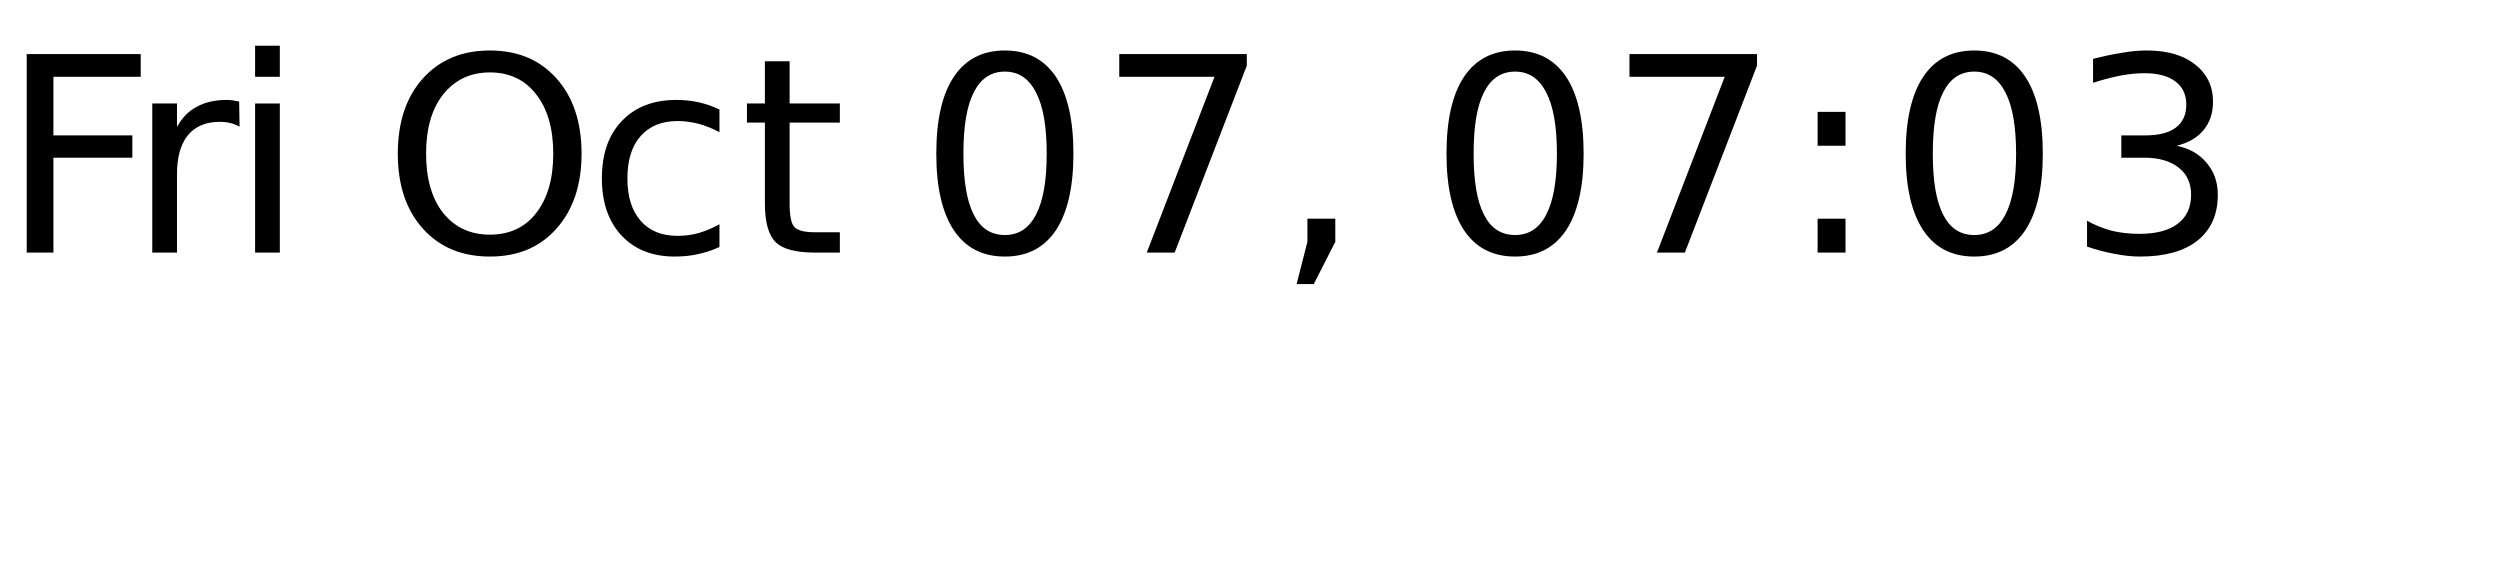
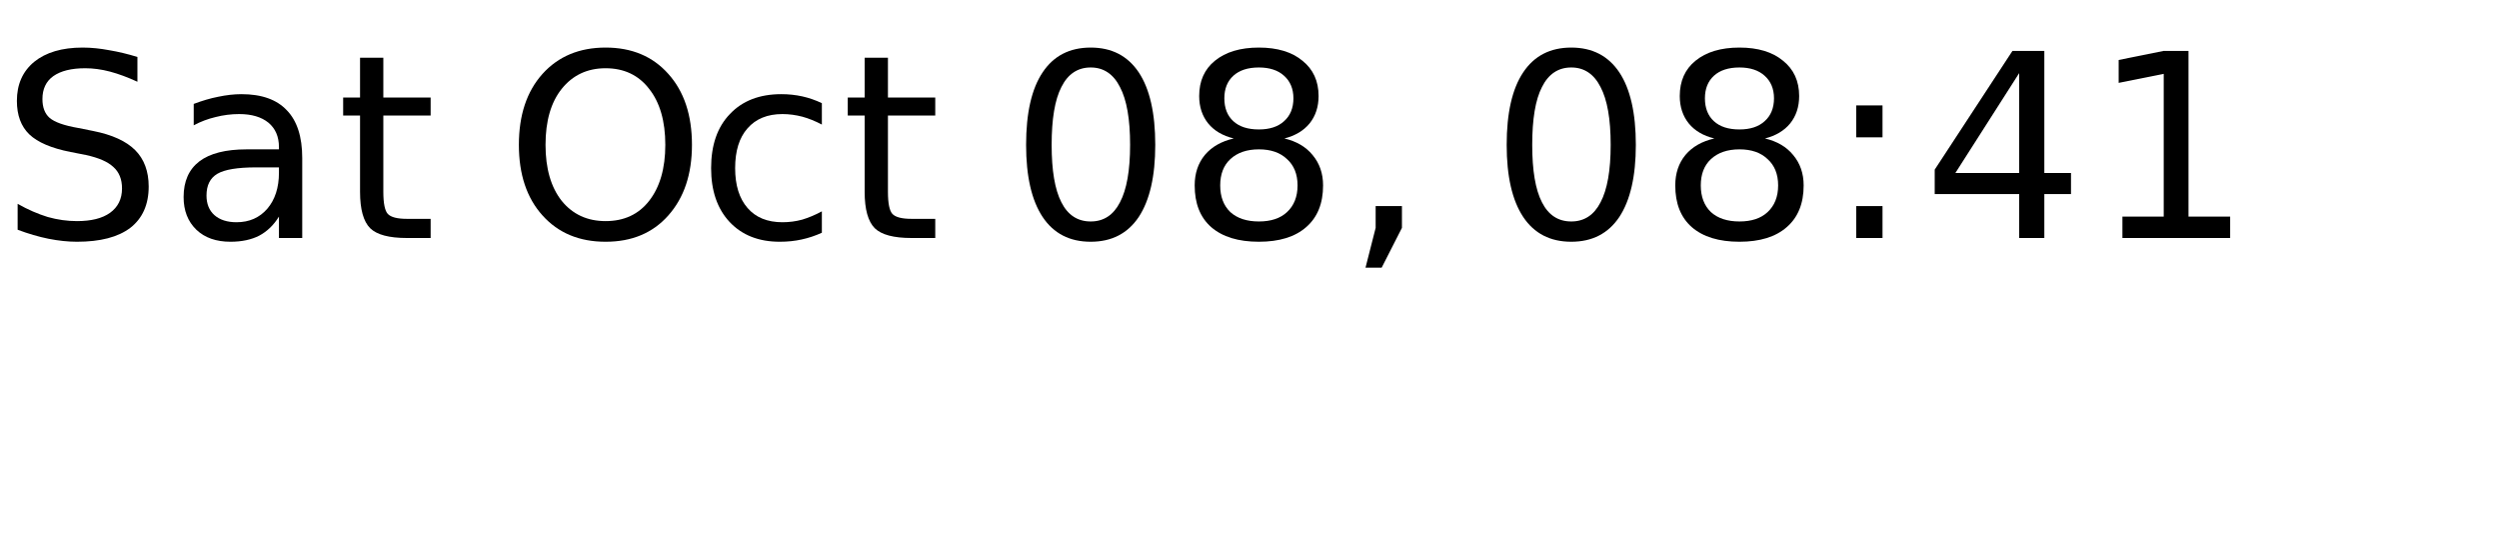
- <svg xmlns="http://www.w3.org/2000/svg" xmlns:xlink="http://www.w3.org/1999/xlink" width="98pt" height="23pt" viewBox="0 0 98 23" version="1.1">
+ <svg xmlns="http://www.w3.org/2000/svg" xmlns:xlink="http://www.w3.org/1999/xlink" width="104pt" height="23pt" viewBox="0 0 104 23" version="1.1">
  <defs>
    <g>
      <symbol overflow="visible" id="glyph0-0">
        <path style="stroke:none;" d="M 0.531 1.891 L 0.531 -7.531 L 5.875 -7.531 L 5.875 1.891 Z M 1.125 1.297 L 5.266 1.297 L 5.266 -6.922 L 1.125 -6.922 Z M 1.125 1.297 " />
      </symbol>
      <symbol overflow="visible" id="glyph0-1">
-         <path style="stroke:none;" d="M 1.047 -7.781 L 5.516 -7.781 L 5.516 -6.891 L 2.094 -6.891 L 2.094 -4.594 L 5.188 -4.594 L 5.188 -3.719 L 2.094 -3.719 L 2.094 0 L 1.047 0 Z M 1.047 -7.781 " />
+         <path style="stroke:none;" d="M 5.719 -7.531 L 5.719 -6.5 C 5.312 -6.688 4.93 -6.828 4.578 -6.922 C 4.223 -7.016 3.879 -7.062 3.547 -7.062 C 2.973 -7.062 2.531 -6.953 2.219 -6.734 C 1.914 -6.516 1.766 -6.195 1.766 -5.781 C 1.766 -5.438 1.863 -5.176 2.062 -5 C 2.27 -4.82 2.664 -4.68 3.25 -4.578 L 3.875 -4.453 C 4.664 -4.297 5.25 -4.031 5.625 -3.656 C 6 -3.281 6.188 -2.773 6.188 -2.141 C 6.188 -1.391 5.93 -0.816 5.422 -0.422 C 4.91 -0.035 4.172 0.156 3.203 0.156 C 2.828 0.156 2.43 0.113 2.016 0.031 C 1.609 -0.051 1.18 -0.176 0.734 -0.344 L 0.734 -1.422 C 1.16 -1.18 1.578 -1 1.984 -0.875 C 2.398 -0.758 2.805 -0.703 3.203 -0.703 C 3.797 -0.703 4.254 -0.816 4.578 -1.047 C 4.91 -1.285 5.078 -1.625 5.078 -2.062 C 5.078 -2.445 4.957 -2.742 4.719 -2.953 C 4.488 -3.172 4.109 -3.336 3.578 -3.453 L 2.938 -3.578 C 2.145 -3.734 1.57 -3.977 1.219 -4.312 C 0.875 -4.645 0.703 -5.109 0.703 -5.703 C 0.703 -6.391 0.941 -6.93 1.422 -7.328 C 1.91 -7.723 2.582 -7.922 3.438 -7.922 C 3.801 -7.922 4.172 -7.883 4.547 -7.812 C 4.922 -7.75 5.312 -7.656 5.719 -7.531 Z M 5.719 -7.531 " />
      </symbol>
      <symbol overflow="visible" id="glyph0-2">
-         <path style="stroke:none;" d="M 4.391 -4.938 C 4.273 -5 4.156 -5.047 4.031 -5.078 C 3.906 -5.109 3.766 -5.125 3.609 -5.125 C 3.066 -5.125 2.648 -4.945 2.359 -4.594 C 2.078 -4.238 1.938 -3.734 1.938 -3.078 L 1.938 0 L 0.969 0 L 0.969 -5.844 L 1.938 -5.844 L 1.938 -4.922 C 2.133 -5.285 2.395 -5.551 2.719 -5.719 C 3.039 -5.895 3.43 -5.984 3.891 -5.984 C 3.961 -5.984 4.035 -5.977 4.109 -5.969 C 4.191 -5.957 4.281 -5.941 4.375 -5.922 Z M 4.391 -4.938 " />
+         <path style="stroke:none;" d="M 3.656 -2.938 C 2.883 -2.938 2.348 -2.848 2.047 -2.672 C 1.742 -2.492 1.594 -2.191 1.594 -1.766 C 1.594 -1.422 1.703 -1.148 1.922 -0.953 C 2.148 -0.754 2.457 -0.656 2.844 -0.656 C 3.375 -0.656 3.801 -0.844 4.125 -1.219 C 4.445 -1.594 4.609 -2.094 4.609 -2.719 L 4.609 -2.938 Z M 5.578 -3.328 L 5.578 0 L 4.609 0 L 4.609 -0.891 C 4.391 -0.535 4.113 -0.27 3.781 -0.094 C 3.457 0.07 3.062 0.156 2.594 0.156 C 2 0.156 1.523 -0.008 1.172 -0.344 C 0.816 -0.688 0.641 -1.141 0.641 -1.703 C 0.641 -2.359 0.859 -2.852 1.297 -3.188 C 1.734 -3.52 2.391 -3.688 3.266 -3.688 L 4.609 -3.688 L 4.609 -3.781 C 4.609 -4.219 4.461 -4.555 4.172 -4.797 C 3.879 -5.035 3.473 -5.156 2.953 -5.156 C 2.617 -5.156 2.289 -5.113 1.969 -5.031 C 1.656 -4.957 1.352 -4.844 1.062 -4.688 L 1.062 -5.578 C 1.414 -5.711 1.754 -5.812 2.078 -5.875 C 2.41 -5.945 2.734 -5.984 3.047 -5.984 C 3.891 -5.984 4.52 -5.758 4.938 -5.312 C 5.363 -4.875 5.578 -4.211 5.578 -3.328 Z M 5.578 -3.328 " />
      </symbol>
      <symbol overflow="visible" id="glyph0-3">
-         <path style="stroke:none;" d="M 1 -5.844 L 1.969 -5.844 L 1.969 0 L 1 0 Z M 1 -8.109 L 1.969 -8.109 L 1.969 -6.891 L 1 -6.891 Z M 1 -8.109 " />
+         <path style="stroke:none;" d="M 1.953 -7.5 L 1.953 -5.844 L 3.922 -5.844 L 3.922 -5.094 L 1.953 -5.094 L 1.953 -1.922 C 1.953 -1.441 2.016 -1.133 2.141 -1 C 2.273 -0.863 2.539 -0.797 2.938 -0.797 L 3.922 -0.797 L 3.922 0 L 2.938 0 C 2.195 0 1.688 -0.133 1.406 -0.406 C 1.125 -0.688 0.984 -1.191 0.984 -1.922 L 0.984 -5.094 L 0.281 -5.094 L 0.281 -5.844 L 0.984 -5.844 L 0.984 -7.5 Z M 1.953 -7.5 " />
      </symbol>
      <symbol overflow="visible" id="glyph0-4">
        <path style="stroke:none;" d="" />
      </symbol>
      <symbol overflow="visible" id="glyph0-5">
        <path style="stroke:none;" d="M 4.203 -7.062 C 3.441 -7.062 2.832 -6.773 2.375 -6.203 C 1.926 -5.641 1.703 -4.863 1.703 -3.875 C 1.703 -2.895 1.926 -2.117 2.375 -1.547 C 2.832 -0.984 3.441 -0.703 4.203 -0.703 C 4.973 -0.703 5.578 -0.984 6.016 -1.547 C 6.461 -2.117 6.688 -2.895 6.688 -3.875 C 6.688 -4.863 6.461 -5.641 6.016 -6.203 C 5.578 -6.773 4.973 -7.062 4.203 -7.062 Z M 4.203 -7.922 C 5.297 -7.922 6.164 -7.555 6.812 -6.828 C 7.469 -6.098 7.797 -5.113 7.797 -3.875 C 7.797 -2.656 7.469 -1.676 6.812 -0.938 C 6.164 -0.207 5.297 0.156 4.203 0.156 C 3.109 0.156 2.234 -0.207 1.578 -0.938 C 0.922 -1.664 0.594 -2.645 0.594 -3.875 C 0.594 -5.113 0.922 -6.098 1.578 -6.828 C 2.234 -7.555 3.109 -7.922 4.203 -7.922 Z M 4.203 -7.922 " />
      </symbol>
      <symbol overflow="visible" id="glyph0-6">
        <path style="stroke:none;" d="M 5.203 -5.609 L 5.203 -4.719 C 4.93 -4.863 4.66 -4.973 4.391 -5.047 C 4.117 -5.117 3.844 -5.156 3.562 -5.156 C 2.938 -5.156 2.453 -4.957 2.109 -4.562 C 1.766 -4.176 1.594 -3.625 1.594 -2.906 C 1.594 -2.195 1.766 -1.645 2.109 -1.25 C 2.453 -0.852 2.938 -0.656 3.562 -0.656 C 3.844 -0.656 4.117 -0.691 4.391 -0.766 C 4.66 -0.848 4.93 -0.961 5.203 -1.109 L 5.203 -0.219 C 4.93 -0.094 4.648 0 4.359 0.062 C 4.078 0.125 3.773 0.156 3.453 0.156 C 2.578 0.156 1.879 -0.117 1.359 -0.672 C 0.848 -1.223 0.594 -1.969 0.594 -2.906 C 0.594 -3.863 0.852 -4.613 1.375 -5.156 C 1.895 -5.707 2.609 -5.984 3.516 -5.984 C 3.816 -5.984 4.109 -5.953 4.391 -5.891 C 4.672 -5.828 4.941 -5.734 5.203 -5.609 Z M 5.203 -5.609 " />
      </symbol>
      <symbol overflow="visible" id="glyph0-7">
-         <path style="stroke:none;" d="M 1.953 -7.5 L 1.953 -5.844 L 3.922 -5.844 L 3.922 -5.094 L 1.953 -5.094 L 1.953 -1.922 C 1.953 -1.441 2.016 -1.133 2.141 -1 C 2.273 -0.863 2.539 -0.797 2.938 -0.797 L 3.922 -0.797 L 3.922 0 L 2.938 0 C 2.195 0 1.688 -0.133 1.406 -0.406 C 1.125 -0.688 0.984 -1.191 0.984 -1.922 L 0.984 -5.094 L 0.281 -5.094 L 0.281 -5.844 L 0.984 -5.844 L 0.984 -7.5 Z M 1.953 -7.5 " />
+         <path style="stroke:none;" d="M 3.391 -7.094 C 2.848 -7.094 2.441 -6.82 2.172 -6.281 C 1.898 -5.75 1.766 -4.945 1.766 -3.875 C 1.766 -2.812 1.898 -2.016 2.172 -1.484 C 2.441 -0.953 2.848 -0.688 3.391 -0.688 C 3.93 -0.688 4.336 -0.953 4.609 -1.484 C 4.891 -2.016 5.031 -2.812 5.031 -3.875 C 5.031 -4.945 4.891 -5.75 4.609 -6.281 C 4.336 -6.82 3.93 -7.094 3.391 -7.094 Z M 3.391 -7.922 C 4.266 -7.922 4.93 -7.578 5.391 -6.891 C 5.848 -6.203 6.078 -5.195 6.078 -3.875 C 6.078 -2.57 5.848 -1.57 5.391 -0.875 C 4.93 -0.188 4.266 0.156 3.391 0.156 C 2.516 0.156 1.848 -0.188 1.391 -0.875 C 0.93 -1.57 0.703 -2.57 0.703 -3.875 C 0.703 -5.195 0.93 -6.203 1.391 -6.891 C 1.848 -7.578 2.516 -7.922 3.391 -7.922 Z M 3.391 -7.922 " />
      </symbol>
      <symbol overflow="visible" id="glyph0-8">
-         <path style="stroke:none;" d="M 3.391 -7.094 C 2.848 -7.094 2.441 -6.82 2.172 -6.281 C 1.898 -5.75 1.766 -4.945 1.766 -3.875 C 1.766 -2.812 1.898 -2.016 2.172 -1.484 C 2.441 -0.953 2.848 -0.688 3.391 -0.688 C 3.93 -0.688 4.336 -0.953 4.609 -1.484 C 4.891 -2.016 5.031 -2.812 5.031 -3.875 C 5.031 -4.945 4.891 -5.75 4.609 -6.281 C 4.336 -6.82 3.93 -7.094 3.391 -7.094 Z M 3.391 -7.922 C 4.266 -7.922 4.93 -7.578 5.391 -6.891 C 5.848 -6.203 6.078 -5.195 6.078 -3.875 C 6.078 -2.57 5.848 -1.57 5.391 -0.875 C 4.93 -0.188 4.266 0.156 3.391 0.156 C 2.516 0.156 1.848 -0.188 1.391 -0.875 C 0.93 -1.57 0.703 -2.57 0.703 -3.875 C 0.703 -5.195 0.93 -6.203 1.391 -6.891 C 1.848 -7.578 2.516 -7.922 3.391 -7.922 Z M 3.391 -7.922 " />
+         <path style="stroke:none;" d="M 3.391 -3.688 C 2.891 -3.688 2.492 -3.551 2.203 -3.281 C 1.922 -3.02 1.781 -2.656 1.781 -2.188 C 1.781 -1.719 1.922 -1.348 2.203 -1.078 C 2.492 -0.816 2.891 -0.688 3.391 -0.688 C 3.891 -0.688 4.281 -0.816 4.562 -1.078 C 4.852 -1.348 5 -1.719 5 -2.188 C 5 -2.656 4.852 -3.02 4.562 -3.281 C 4.281 -3.551 3.891 -3.688 3.391 -3.688 Z M 2.344 -4.141 C 1.883 -4.254 1.531 -4.461 1.281 -4.766 C 1.031 -5.078 0.906 -5.457 0.906 -5.906 C 0.906 -6.531 1.125 -7.02 1.562 -7.375 C 2.008 -7.738 2.617 -7.922 3.391 -7.922 C 4.16 -7.922 4.766 -7.738 5.203 -7.375 C 5.648 -7.02 5.875 -6.531 5.875 -5.906 C 5.875 -5.457 5.75 -5.078 5.5 -4.766 C 5.25 -4.461 4.898 -4.254 4.453 -4.141 C 4.953 -4.023 5.344 -3.797 5.625 -3.453 C 5.914 -3.109 6.062 -2.688 6.062 -2.188 C 6.062 -1.438 5.828 -0.859 5.359 -0.453 C 4.898 -0.047 4.242 0.156 3.391 0.156 C 2.535 0.156 1.875 -0.047 1.406 -0.453 C 0.945 -0.859 0.719 -1.438 0.719 -2.188 C 0.719 -2.688 0.859 -3.109 1.141 -3.453 C 1.43 -3.797 1.832 -4.023 2.344 -4.141 Z M 1.953 -5.812 C 1.953 -5.406 2.078 -5.086 2.328 -4.859 C 2.578 -4.629 2.93 -4.516 3.391 -4.516 C 3.836 -4.516 4.188 -4.629 4.438 -4.859 C 4.695 -5.086 4.828 -5.406 4.828 -5.812 C 4.828 -6.207 4.695 -6.52 4.438 -6.75 C 4.188 -6.977 3.836 -7.094 3.391 -7.094 C 2.93 -7.094 2.578 -6.977 2.328 -6.75 C 2.078 -6.52 1.953 -6.207 1.953 -5.812 Z M 1.953 -5.812 " />
      </symbol>
      <symbol overflow="visible" id="glyph0-9">
-         <path style="stroke:none;" d="M 0.875 -7.781 L 5.875 -7.781 L 5.875 -7.328 L 3.047 0 L 1.953 0 L 4.609 -6.891 L 0.875 -6.891 Z M 0.875 -7.781 " />
+         <path style="stroke:none;" d="M 1.25 -1.328 L 2.344 -1.328 L 2.344 -0.422 L 1.5 1.234 L 0.828 1.234 L 1.25 -0.422 Z M 1.25 -1.328 " />
      </symbol>
      <symbol overflow="visible" id="glyph0-10">
-         <path style="stroke:none;" d="M 1.25 -1.328 L 2.344 -1.328 L 2.344 -0.422 L 1.5 1.234 L 0.828 1.234 L 1.25 -0.422 Z M 1.25 -1.328 " />
+         <path style="stroke:none;" d="M 1.25 -1.328 L 2.344 -1.328 L 2.344 0 L 1.25 0 Z M 1.25 -5.516 L 2.344 -5.516 L 2.344 -4.188 L 1.25 -4.188 Z M 1.25 -5.516 " />
      </symbol>
      <symbol overflow="visible" id="glyph0-11">
-         <path style="stroke:none;" d="M 1.25 -1.328 L 2.344 -1.328 L 2.344 0 L 1.25 0 Z M 1.25 -5.516 L 2.344 -5.516 L 2.344 -4.188 L 1.25 -4.188 Z M 1.25 -5.516 " />
+         <path style="stroke:none;" d="M 4.031 -6.859 L 1.375 -2.703 L 4.031 -2.703 Z M 3.75 -7.781 L 5.078 -7.781 L 5.078 -2.703 L 6.188 -2.703 L 6.188 -1.828 L 5.078 -1.828 L 5.078 0 L 4.031 0 L 4.031 -1.828 L 0.516 -1.828 L 0.516 -2.844 Z M 3.75 -7.781 " />
      </symbol>
      <symbol overflow="visible" id="glyph0-12">
-         <path style="stroke:none;" d="M 4.328 -4.188 C 4.828 -4.082 5.219 -3.859 5.5 -3.516 C 5.789 -3.18 5.938 -2.766 5.938 -2.266 C 5.938 -1.492 5.672 -0.895 5.141 -0.469 C 4.609 -0.051 3.859 0.156 2.891 0.156 C 2.566 0.156 2.227 0.117 1.875 0.047 C 1.531 -0.016 1.176 -0.109 0.812 -0.234 L 0.812 -1.25 C 1.102 -1.082 1.422 -0.953 1.766 -0.859 C 2.117 -0.773 2.484 -0.734 2.859 -0.734 C 3.516 -0.734 4.016 -0.863 4.359 -1.125 C 4.711 -1.383 4.891 -1.766 4.891 -2.266 C 4.891 -2.723 4.727 -3.078 4.406 -3.328 C 4.082 -3.586 3.633 -3.719 3.062 -3.719 L 2.156 -3.719 L 2.156 -4.594 L 3.109 -4.594 C 3.617 -4.594 4.008 -4.691 4.281 -4.891 C 4.562 -5.098 4.703 -5.398 4.703 -5.797 C 4.703 -6.191 4.562 -6.492 4.281 -6.703 C 4 -6.922 3.594 -7.031 3.062 -7.031 C 2.77 -7.031 2.457 -7 2.125 -6.938 C 1.801 -6.875 1.441 -6.781 1.047 -6.656 L 1.047 -7.594 C 1.441 -7.695 1.812 -7.773 2.156 -7.828 C 2.508 -7.891 2.844 -7.922 3.156 -7.922 C 3.957 -7.922 4.586 -7.738 5.047 -7.375 C 5.516 -7.008 5.75 -6.52 5.75 -5.906 C 5.75 -5.469 5.625 -5.098 5.375 -4.797 C 5.133 -4.504 4.785 -4.301 4.328 -4.188 Z M 4.328 -4.188 " />
+         <path style="stroke:none;" d="M 1.328 -0.891 L 3.047 -0.891 L 3.047 -6.828 L 1.172 -6.453 L 1.172 -7.406 L 3.031 -7.781 L 4.078 -7.781 L 4.078 -0.891 L 5.812 -0.891 L 5.812 0 L 1.328 0 Z M 1.328 -0.891 " />
      </symbol>
    </g>
  </defs>
  <g id="surface2">
    <g class="svg_fill" style="fill:currentcolor;fill-opacity:1;">
      <use xlink:href="#glyph0-1" x="0" y="9.901" />
-       <use xlink:href="#glyph0-2" x="5" y="9.901" />
-       <use xlink:href="#glyph0-3" x="9" y="9.901" />
-       <use xlink:href="#glyph0-4" x="12" y="9.901" />
-       <use xlink:href="#glyph0-5" x="15" y="9.901" />
-       <use xlink:href="#glyph0-6" x="23" y="9.901" />
-       <use xlink:href="#glyph0-7" x="29" y="9.901" />
-       <use xlink:href="#glyph0-4" x="33" y="9.901" />
-       <use xlink:href="#glyph0-8" x="36" y="9.901" />
-       <use xlink:href="#glyph0-9" x="43" y="9.901" />
-       <use xlink:href="#glyph0-10" x="50" y="9.901" />
-       <use xlink:href="#glyph0-4" x="53" y="9.901" />
-       <use xlink:href="#glyph0-8" x="56" y="9.901" />
-       <use xlink:href="#glyph0-9" x="63" y="9.901" />
-       <use xlink:href="#glyph0-11" x="70" y="9.901" />
-       <use xlink:href="#glyph0-8" x="74" y="9.901" />
-       <use xlink:href="#glyph0-12" x="81" y="9.901" />
+       <use xlink:href="#glyph0-2" x="7" y="9.901" />
+       <use xlink:href="#glyph0-3" x="14" y="9.901" />
+       <use xlink:href="#glyph0-4" x="18" y="9.901" />
+       <use xlink:href="#glyph0-5" x="21" y="9.901" />
+       <use xlink:href="#glyph0-6" x="29" y="9.901" />
+       <use xlink:href="#glyph0-3" x="35" y="9.901" />
+       <use xlink:href="#glyph0-4" x="39" y="9.901" />
+       <use xlink:href="#glyph0-7" x="42" y="9.901" />
+       <use xlink:href="#glyph0-8" x="49" y="9.901" />
+       <use xlink:href="#glyph0-9" x="56" y="9.901" />
+       <use xlink:href="#glyph0-4" x="59" y="9.901" />
+       <use xlink:href="#glyph0-7" x="62" y="9.901" />
+       <use xlink:href="#glyph0-8" x="69" y="9.901" />
+       <use xlink:href="#glyph0-10" x="76" y="9.901" />
+       <use xlink:href="#glyph0-11" x="80" y="9.901" />
+       <use xlink:href="#glyph0-12" x="87" y="9.901" />
    </g>
  </g>
</svg>
